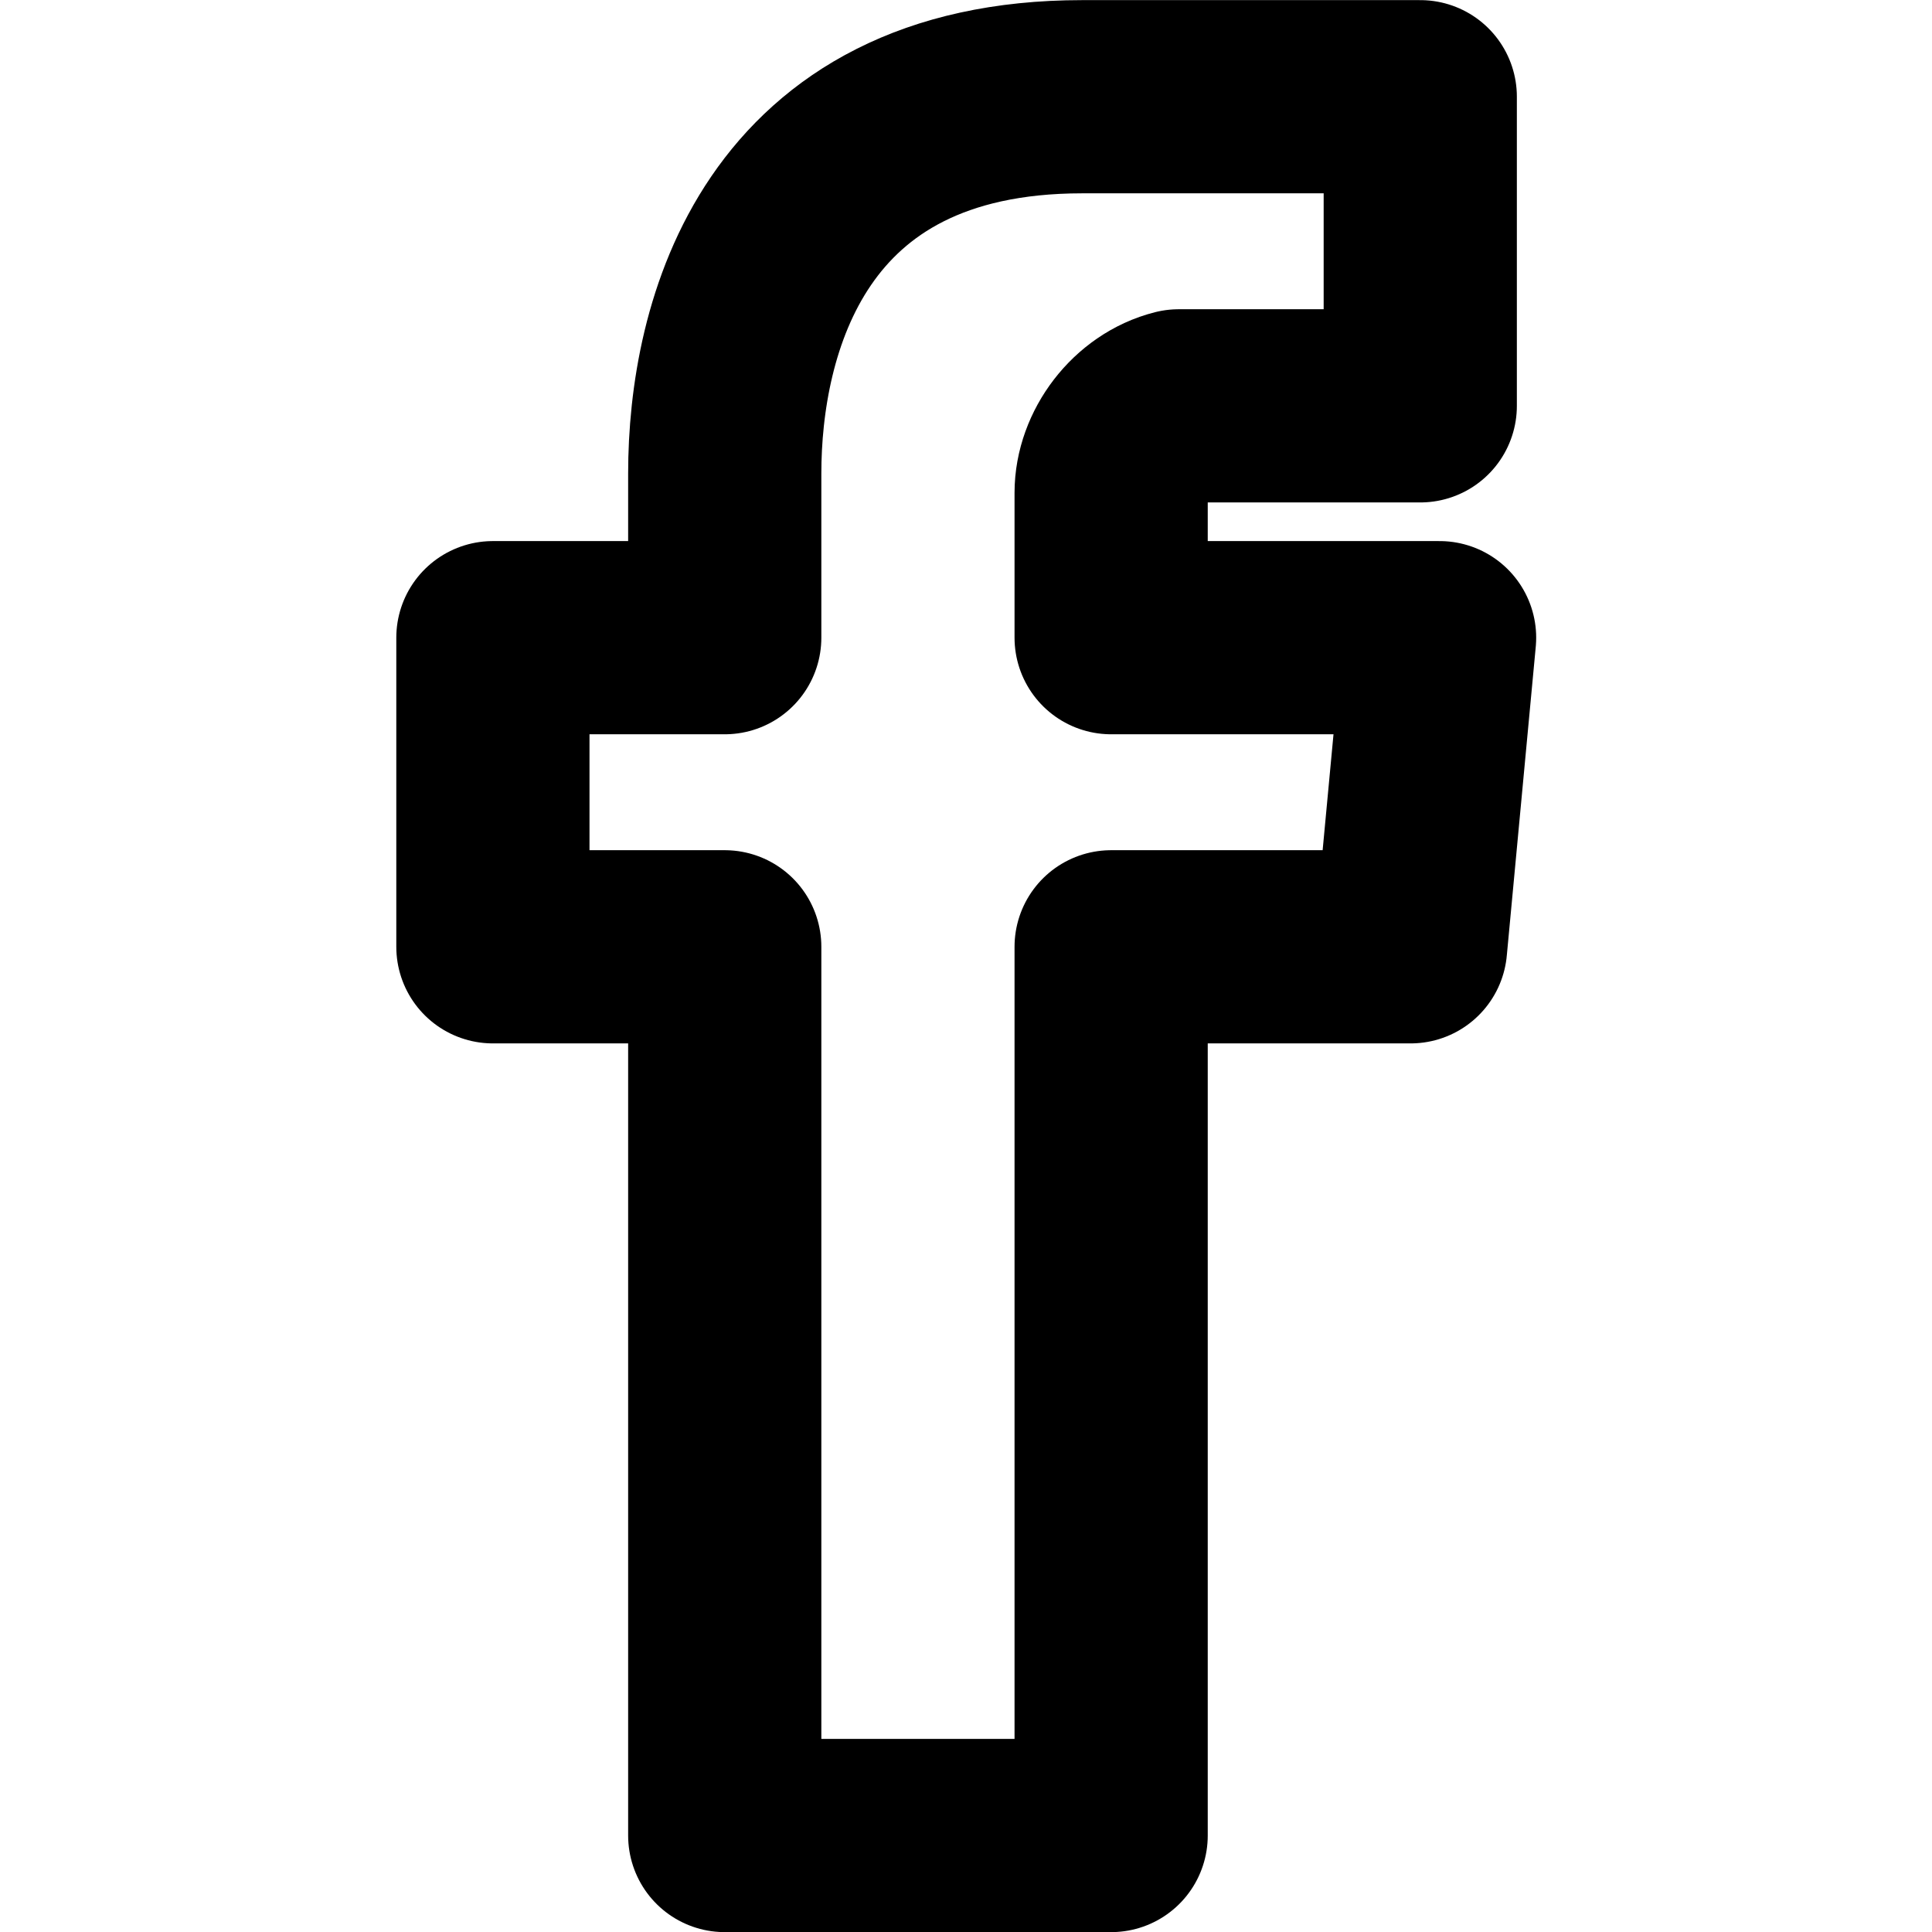
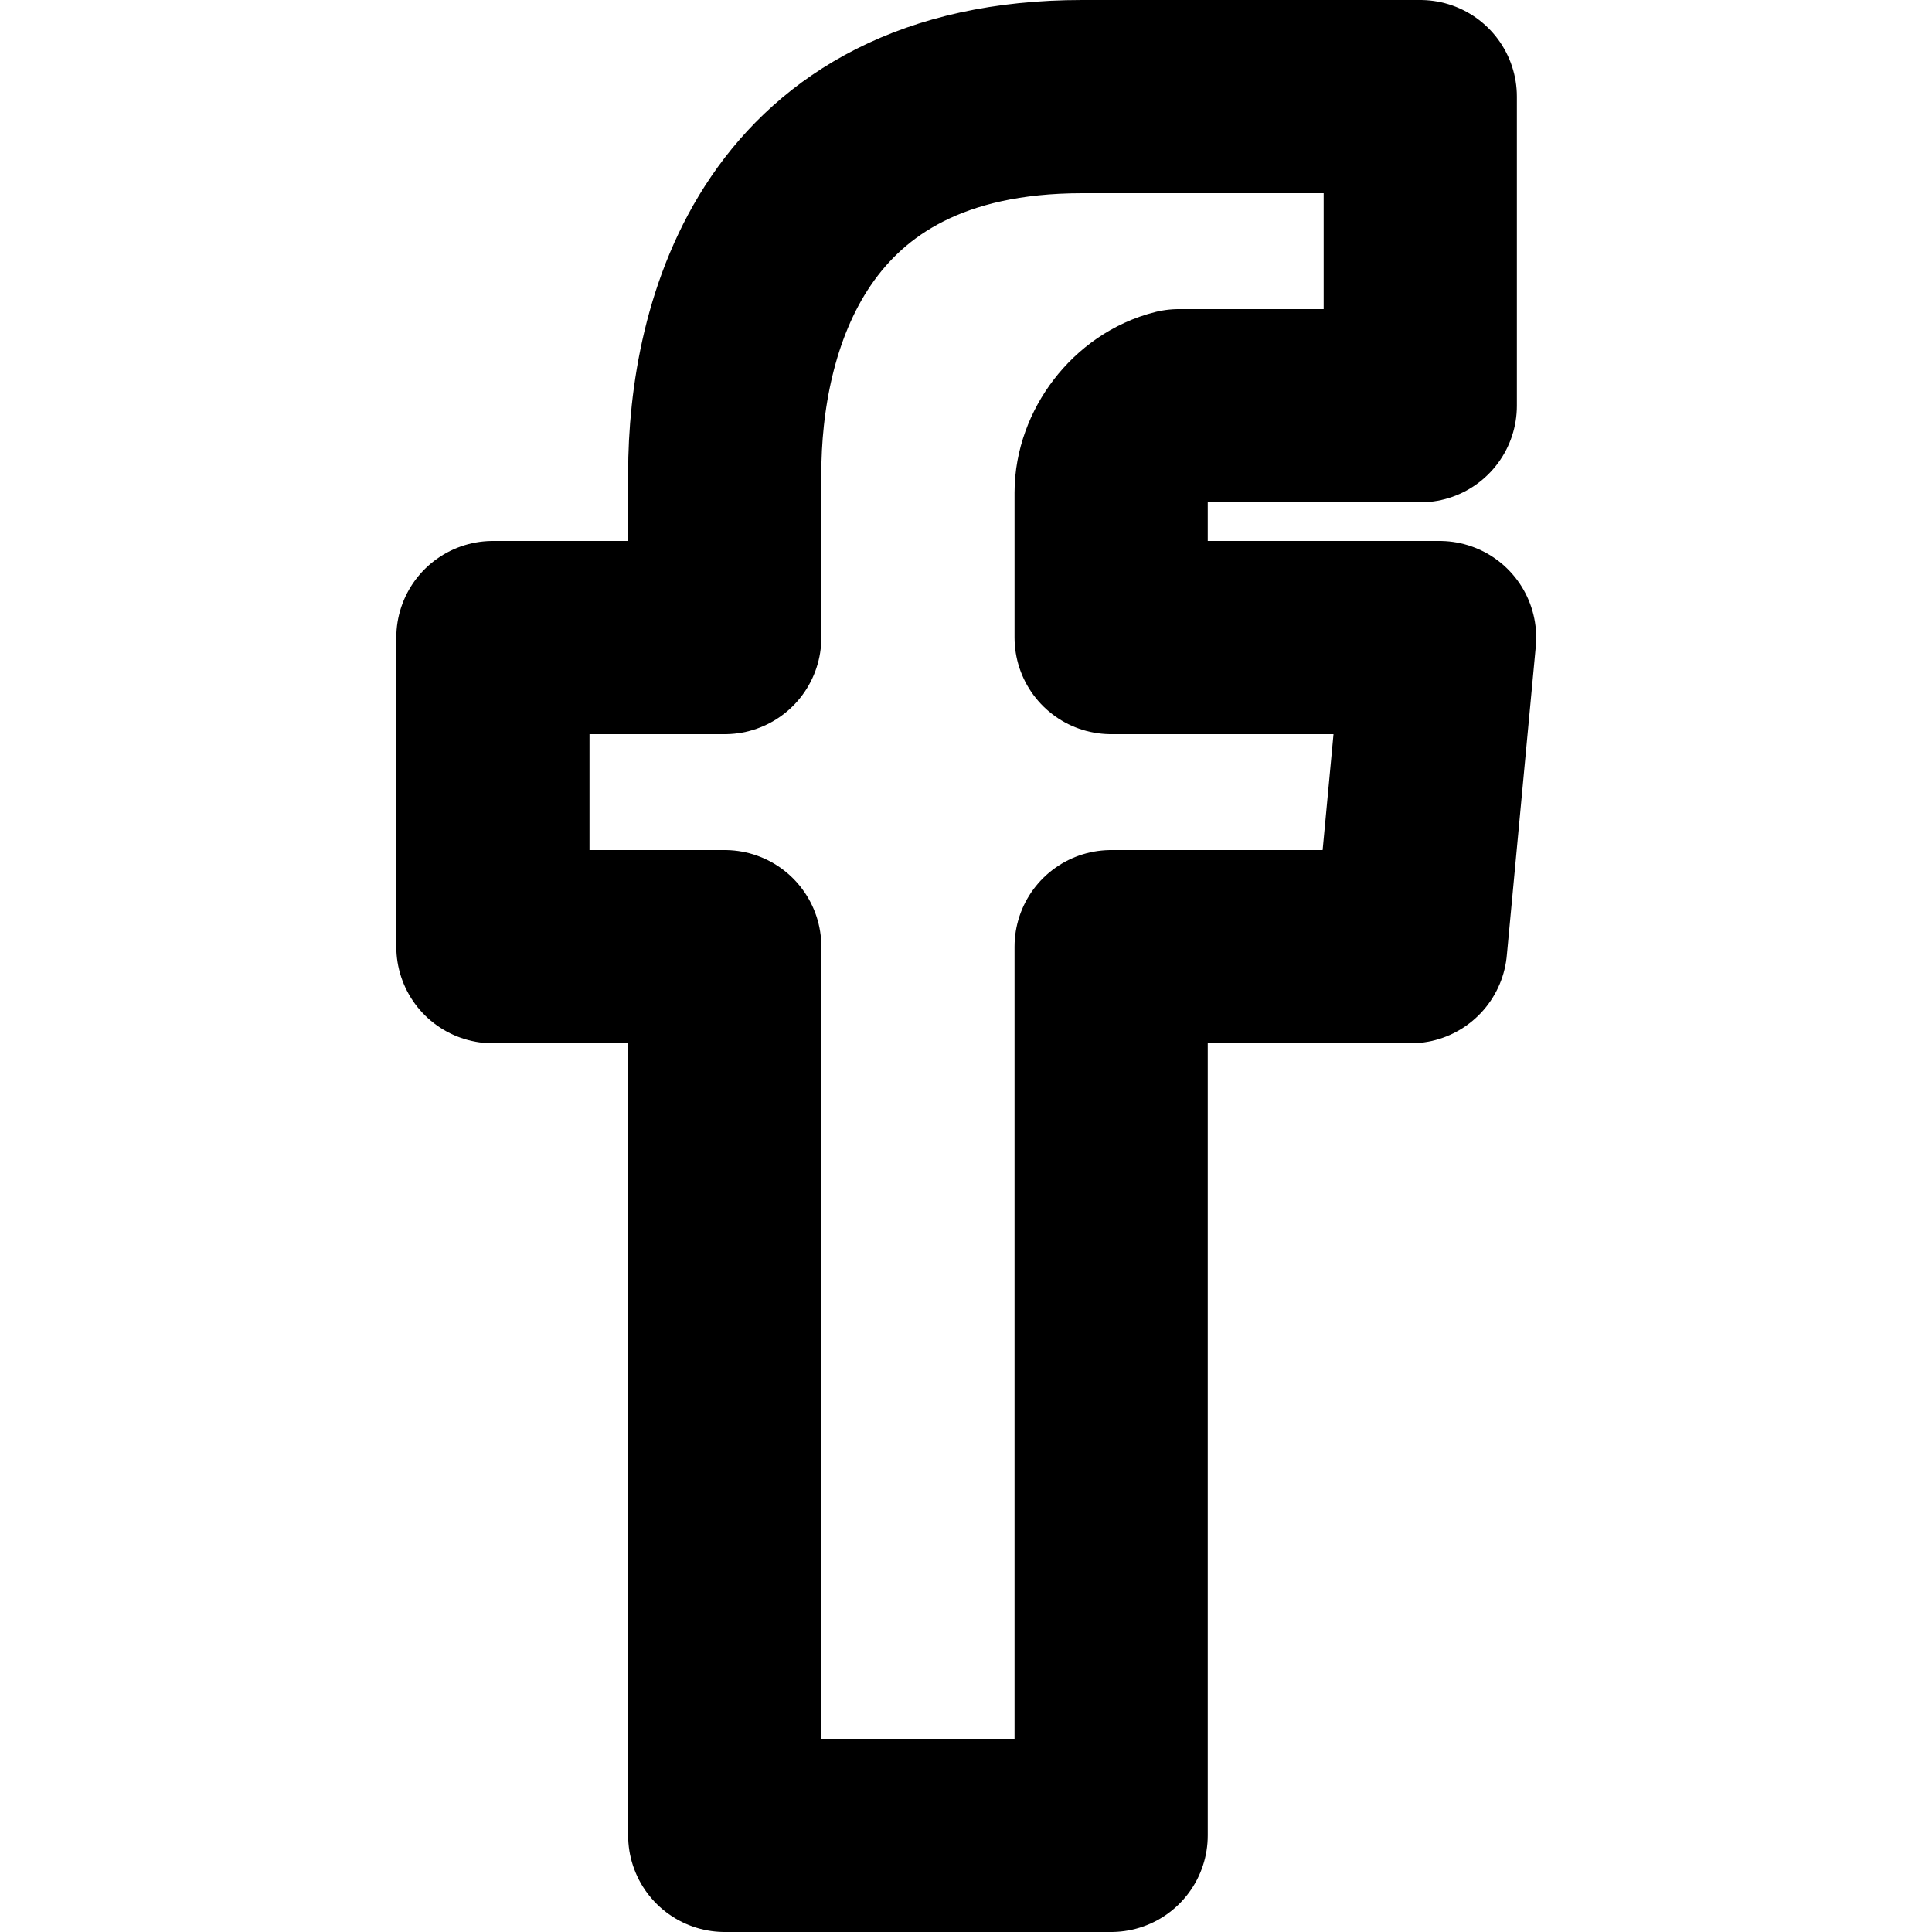
<svg xmlns="http://www.w3.org/2000/svg" width="16" height="16" viewBox="0 0 16 16" fill="none">
-   <path d="M11.922 5.281H9.202V4.081C9.202 3.761 9.442 3.441 9.762 3.361H9.842H11.762V0.801H8.962C6.482 0.801 6.002 2.721 6.002 3.921V5.281H4.082V7.841H6.002V15.201H9.202V7.841H11.682L11.922 5.281Z" stroke="currentColor" stroke-width="1.6" stroke-linecap="round" stroke-linejoin="round" />
+   <path d="M11.922 5.28h-2.72v-1.2c0-.32.24-.64.56-.72h2V.8h-2.8c-2.48 0-2.96 1.92-2.96 3.12v1.36h-1.92v2.56h1.92v7.36h3.2V7.84h2.48l.24-2.56Z" stroke="currentColor" stroke-width="1.6" stroke-linecap="round" stroke-linejoin="round" />
</svg>
